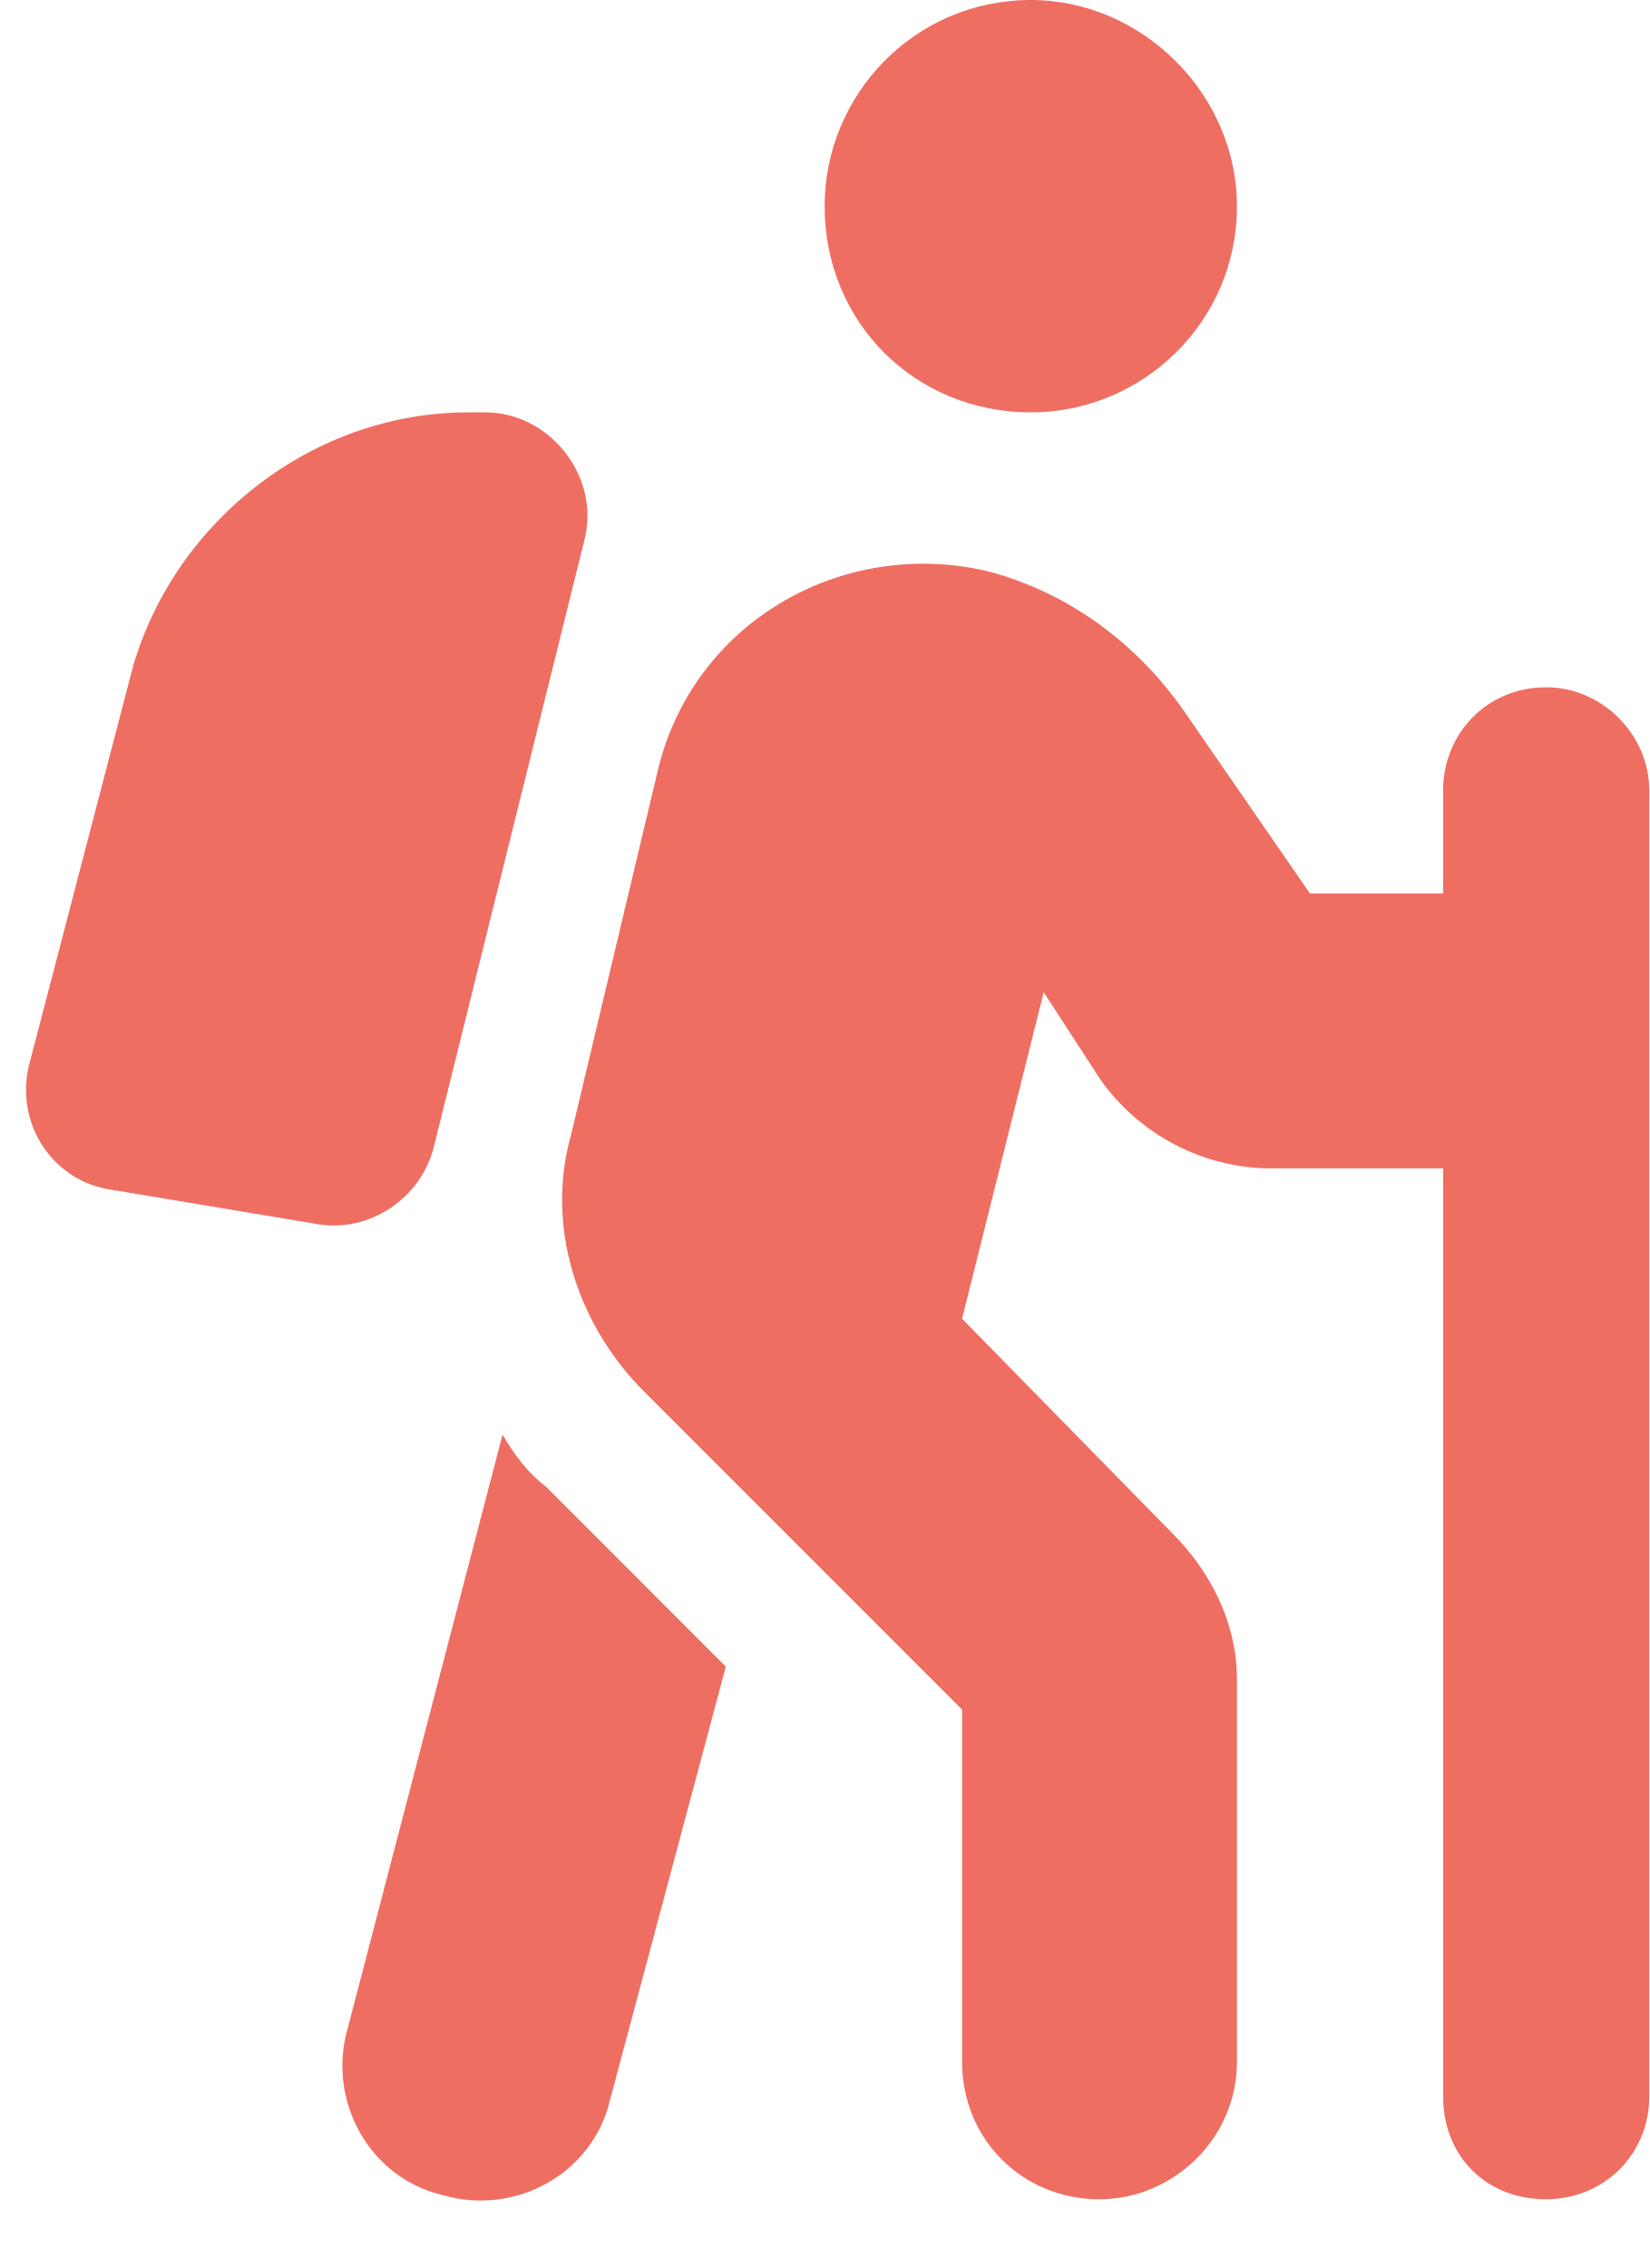
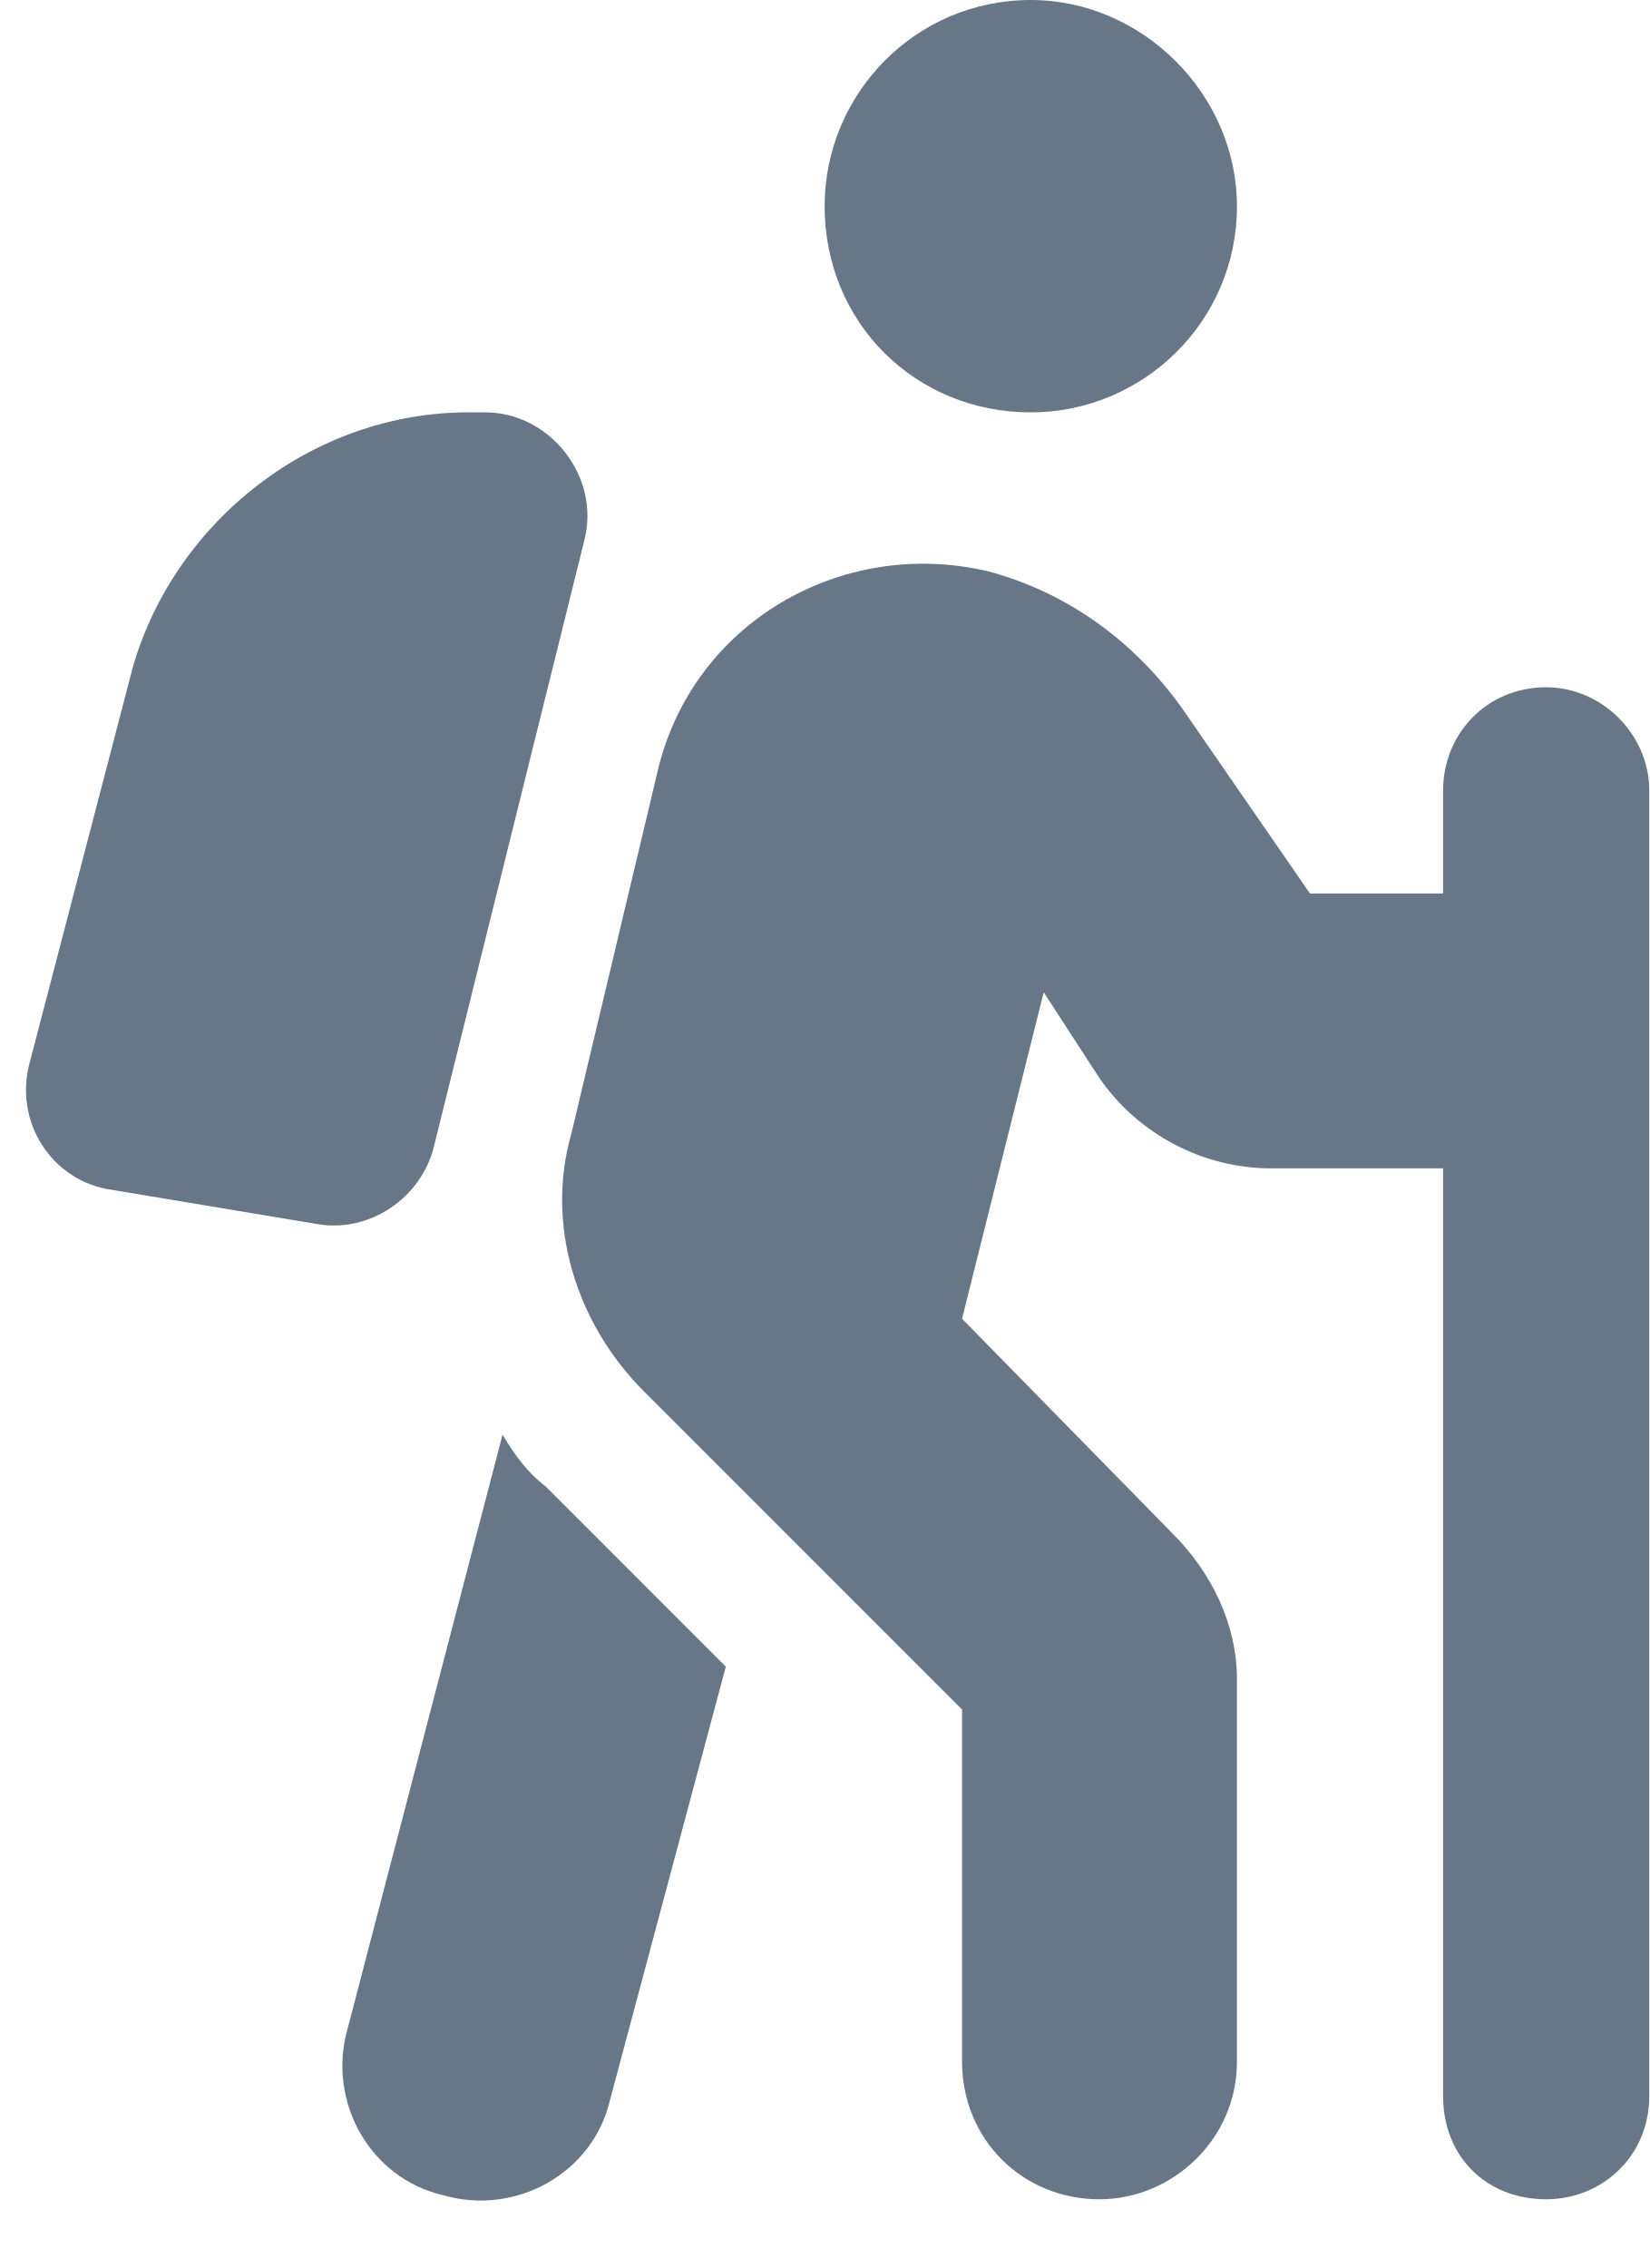
<svg xmlns="http://www.w3.org/2000/svg" width="24" height="33" viewBox="0 0 24 33" fill="none">
-   <path d="M18 3C18 4.688 16.625 6 15 6C13.312 6 12 4.688 12 3C12 1.375 13.312 0 15 0C16.625 0 18 1.375 18 3ZM15.188 14.438L14 19.188L17.062 22.312C17.625 22.875 18 23.625 18 24.438V30C18 31.125 17.062 32 16 32C14.875 32 14 31.125 14 30V24.875L9.375 20.25C8.375 19.25 7.938 17.812 8.313 16.5L9.563 11.25C10.062 9.062 12.25 7.812 14.375 8.312C15.562 8.625 16.562 9.375 17.25 10.375L19.062 13H21V11.5C21 10.688 21.625 10 22.5 10C23.312 10 24 10.688 24 11.5V30.5C24 31.375 23.312 32 22.5 32C21.625 32 21 31.375 21 30.5V17H18.5C17.5 17 16.562 16.5 16 15.688L15.188 14.438ZM5.063 29.5L7.313 20.875C7.5 21.188 7.688 21.438 7.938 21.625L10.562 24.25L8.875 30.562C8.625 31.625 7.5 32.25 6.438 31.938C5.375 31.688 4.75 30.562 5.063 29.5ZM8.5 7.875L6.313 16.688C6.125 17.438 5.375 17.938 4.625 17.812L1.625 17.312C0.75 17.188 0.188 16.312 0.438 15.438L1.938 9.688C2.563 7.562 4.563 6 6.813 6H7.063C8 6 8.75 6.938 8.5 7.875Z" fill="#EF6E62" />
+   <path d="M18 3C18 4.688 16.625 6 15 6C13.312 6 12 4.688 12 3C12 1.375 13.312 0 15 0C16.625 0 18 1.375 18 3ZM15.188 14.438L14 19.188L17.062 22.312C17.625 22.875 18 23.625 18 24.438V30C18 31.125 17.062 32 16 32C14.875 32 14 31.125 14 30V24.875L9.375 20.25C8.375 19.25 7.938 17.812 8.313 16.5L9.563 11.25C10.062 9.062 12.25 7.812 14.375 8.312C15.562 8.625 16.562 9.375 17.25 10.375L19.062 13H21V11.5C21 10.688 21.625 10 22.5 10C23.312 10 24 10.688 24 11.5V30.5C24 31.375 23.312 32 22.5 32C21.625 32 21 31.375 21 30.5V17H18.5C17.5 17 16.562 16.5 16 15.688L15.188 14.438ZM5.063 29.5L7.313 20.875C7.5 21.188 7.688 21.438 7.938 21.625L10.562 24.25L8.875 30.562C8.625 31.625 7.5 32.25 6.438 31.938C5.375 31.688 4.75 30.562 5.063 29.5ZM8.5 7.875L6.313 16.688C6.125 17.438 5.375 17.938 4.625 17.812L1.625 17.312C0.75 17.188 0.188 16.312 0.438 15.438L1.938 9.688C2.563 7.562 4.563 6 6.813 6H7.063C8 6 8.75 6.938 8.5 7.875Z" fill="#677788" />
</svg>
